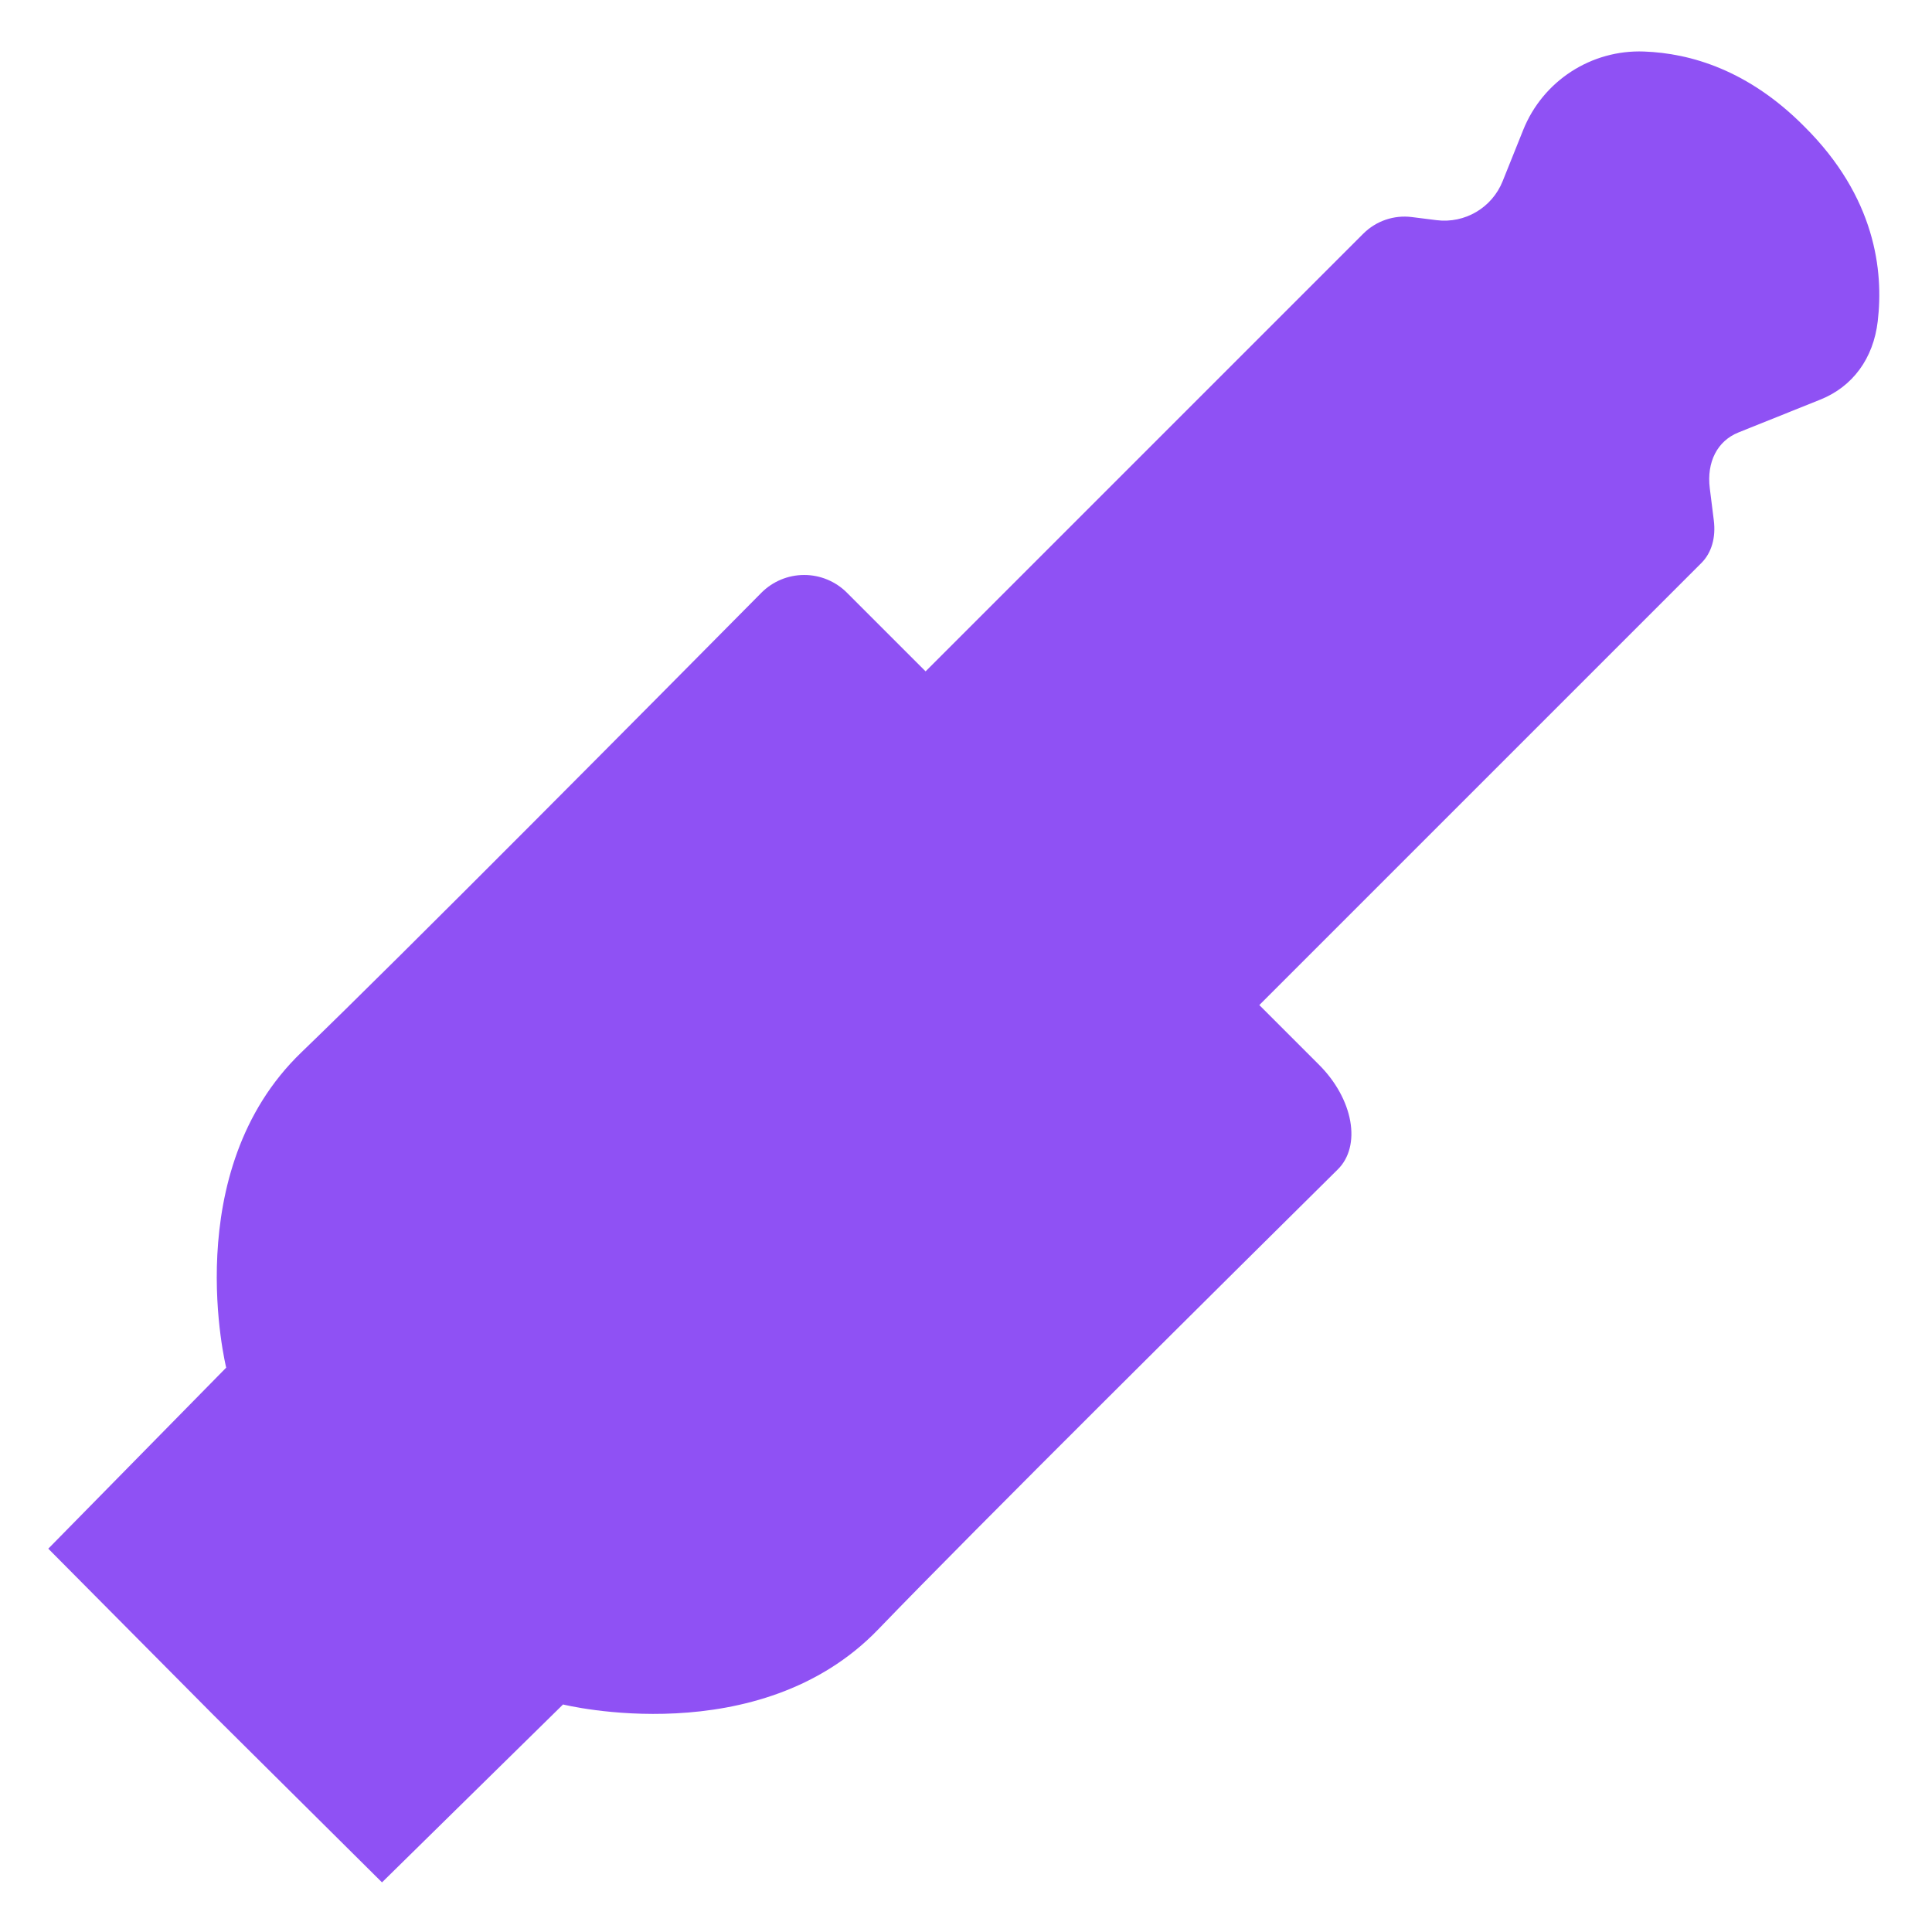
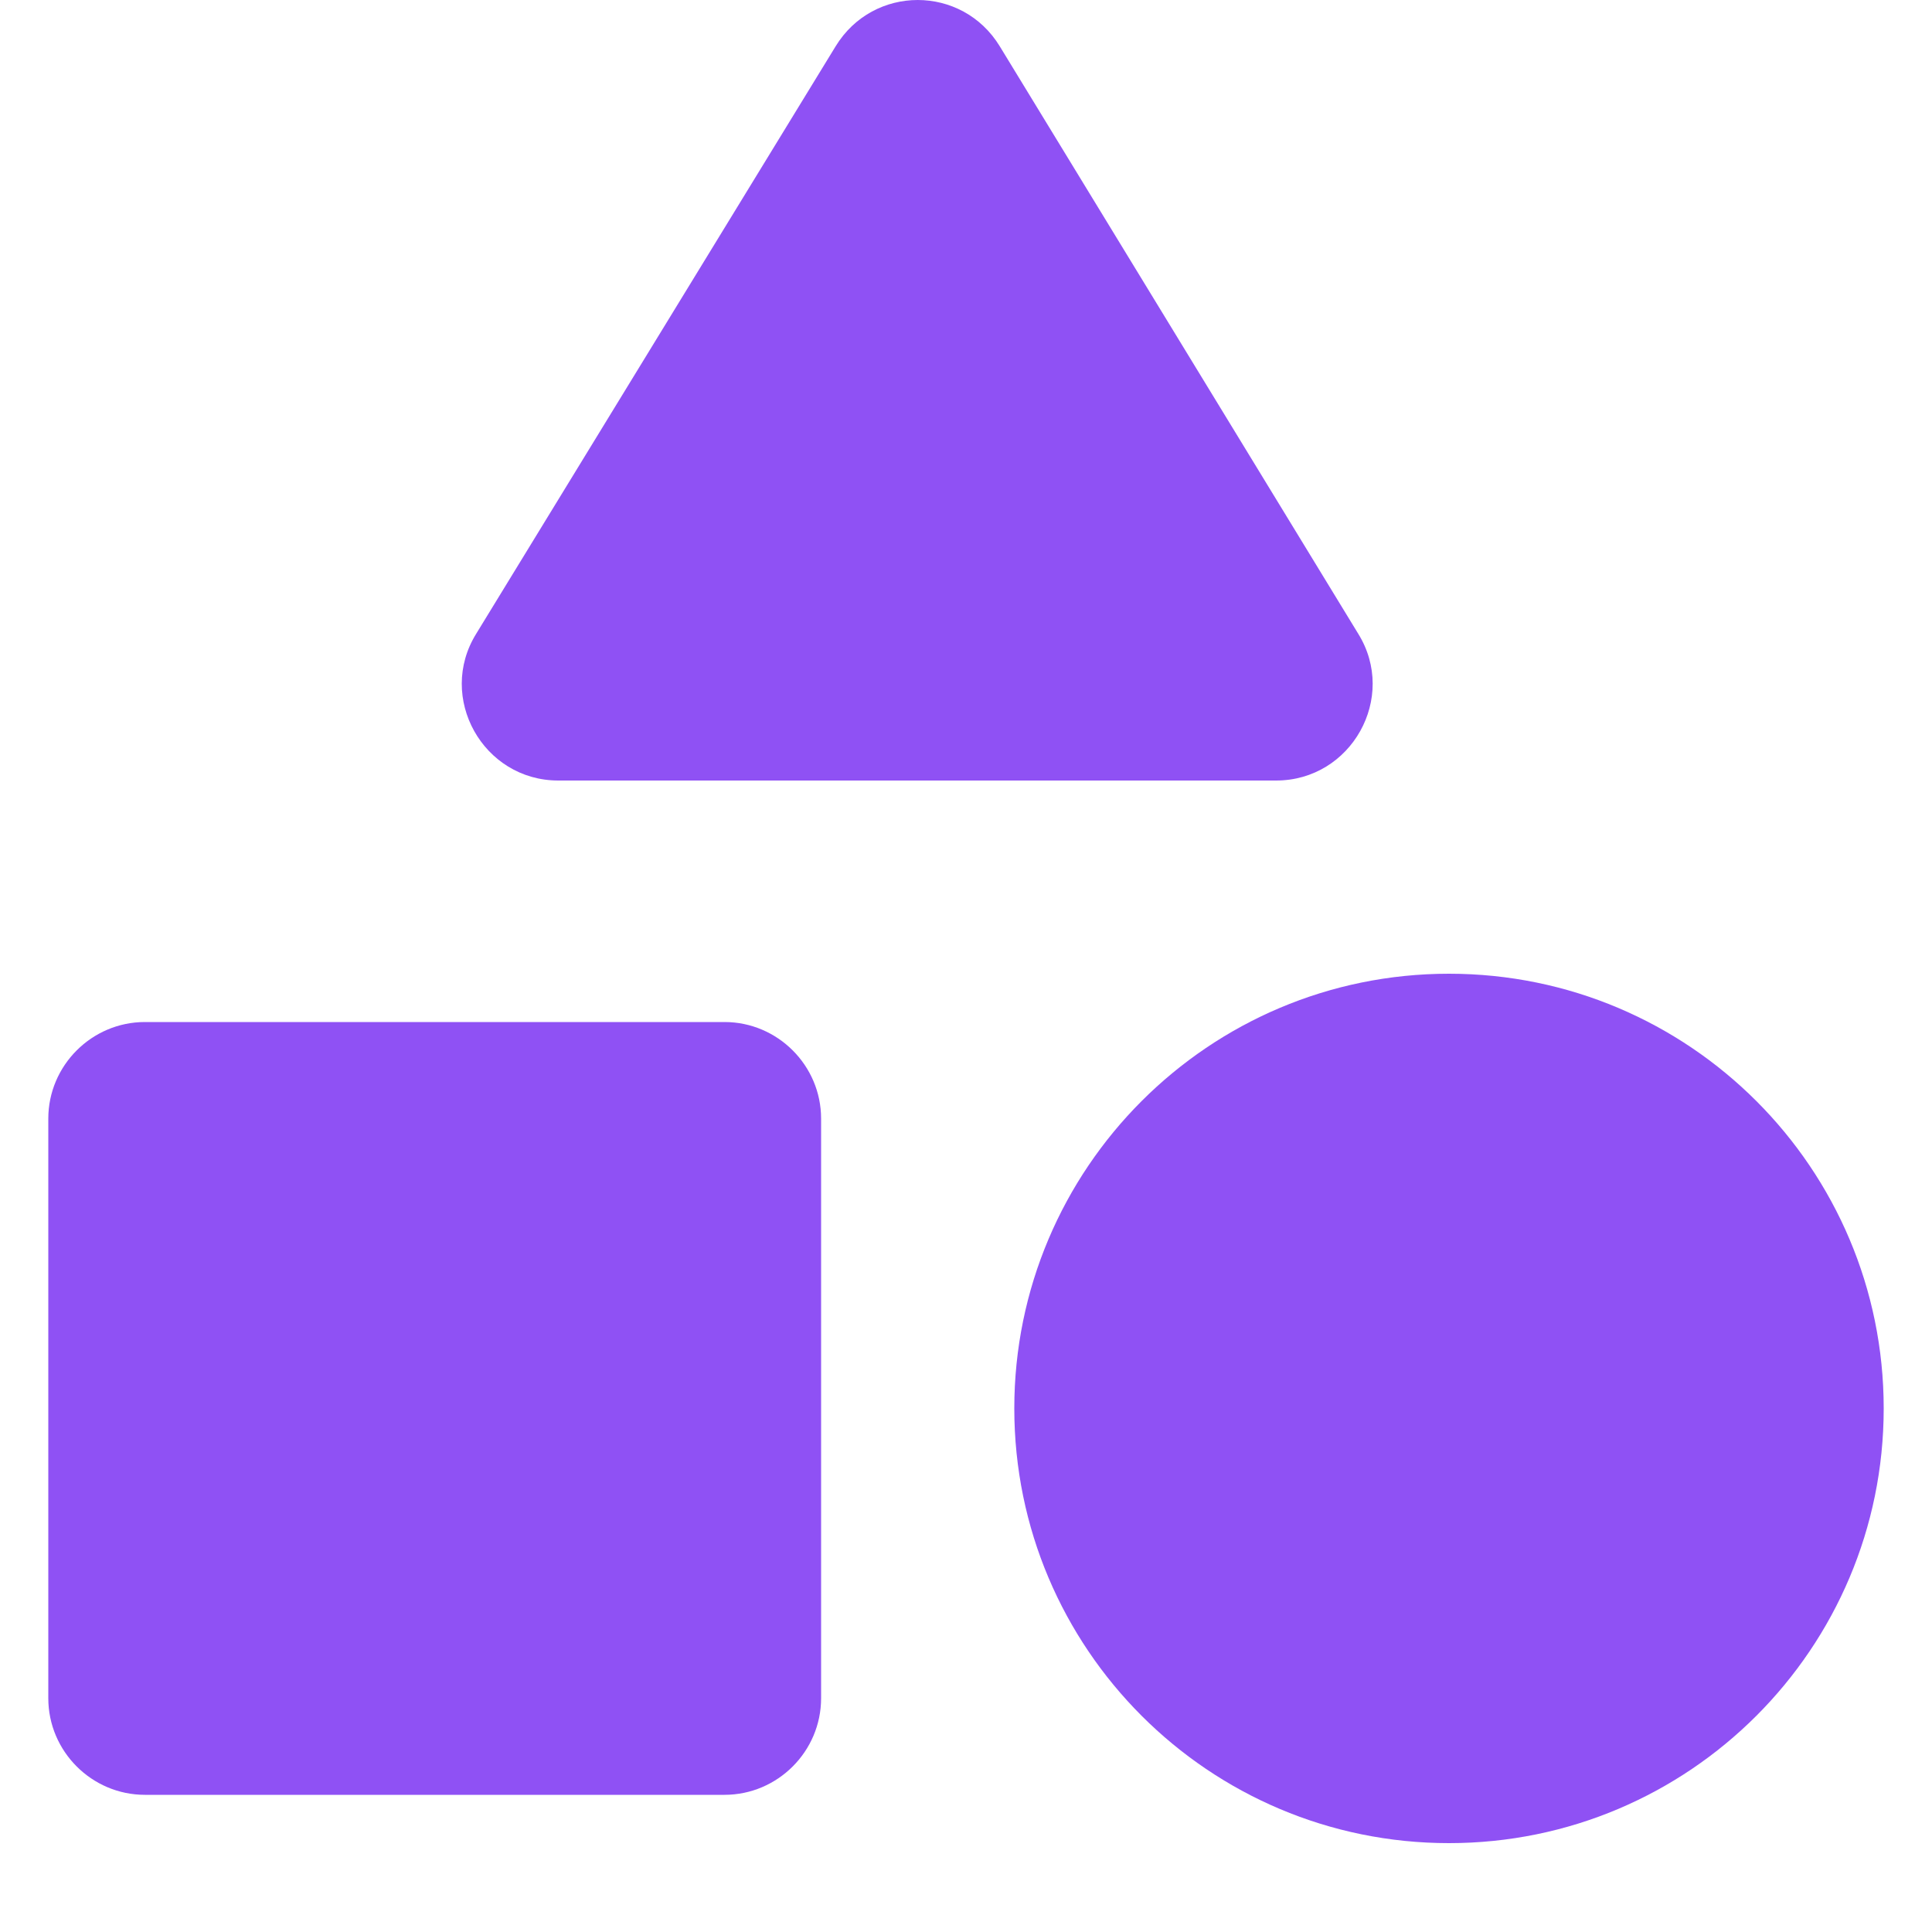
- <svg xmlns="http://www.w3.org/2000/svg" width="20" height="20" viewBox="11.18 10.96 136.2 136.2" fill="none">
-   <path d="M26.304,131.942l-11.72,-11.805l12.542,-12.762c0,0 -3.434,-13.823 5.301,-22.228c6.936,-6.674 25.193,-25.088 32.421,-32.392c0.797,-0.805 1.882,-1.259 3.015,-1.261c1.133,-0.003 2.22,0.446 3.021,1.247l5.548,5.548l30.854,-30.854c0.899,-0.899 2.162,-1.332 3.423,-1.173l1.743,0.219c1.996,0.251 3.909,-0.876 4.658,-2.743l1.451,-3.616c1.388,-3.459 4.799,-5.672 8.523,-5.53c3.286,0.122 7.36,1.318 11.289,5.28l0.002,0.002c5.02,4.979 5.599,10.189 5.179,13.738c-0.306,2.616 -1.762,4.602 -4.042,5.517l-5.78,2.319c-1.486,0.596 -2.249,2.087 -2.017,3.938l0.283,2.255c0.153,1.22 -0.158,2.291 -0.874,3.007l-31.166,31.166l4.227,4.227c1.151,1.151 1.937,2.574 2.183,3.954c0.246,1.38 -0.068,2.603 -0.872,3.399c-7.301,7.225 -25.721,25.488 -32.396,32.425c-8.406,8.735 -22.228,5.301 -22.228,5.301l-12.762,12.542l-11.805,-11.72l-0.002,-0.002Z" fill="#8F51F4" />
+ <svg xmlns="http://www.w3.org/2000/svg" width="20" height="20" viewBox="0 0 20 20" fill="none">
+   <rect x="0" y="0" width="20" height="20" fill="transparent" />
+   <g transform="translate(0.5 0)">
+     <path d="M8.15 0.48L4.43 6.56C4.02 7.22 4.5 8.08 5.28 8.08H12.71C13.49 8.08 13.97 7.22 13.56 6.56L9.85 0.48C9.46 -0.16 8.54 -0.16 8.15 0.48Z" fill="#8F51F4" />
+     <path d="M14.5 19.08C16.985 19.08 19 17.065 19 14.58C19 12.095 16.985 10.08 14.5 10.08C12.015 10.08 10 12.095 10 14.58C10 17.065 12.015 19.08 14.5 19.08Z" fill="#8F51F4" />
+     <path d="M1 18.58H7C7.55 18.58 8 18.13 8 17.58V11.58C8 11.03 7.55 10.58 7 10.58H1C0.45 10.58 0 11.03 0 11.58V17.58C0 18.13 0.45 18.58 1 18.58Z" fill="#8F51F4" />
+   </g>
</svg>
